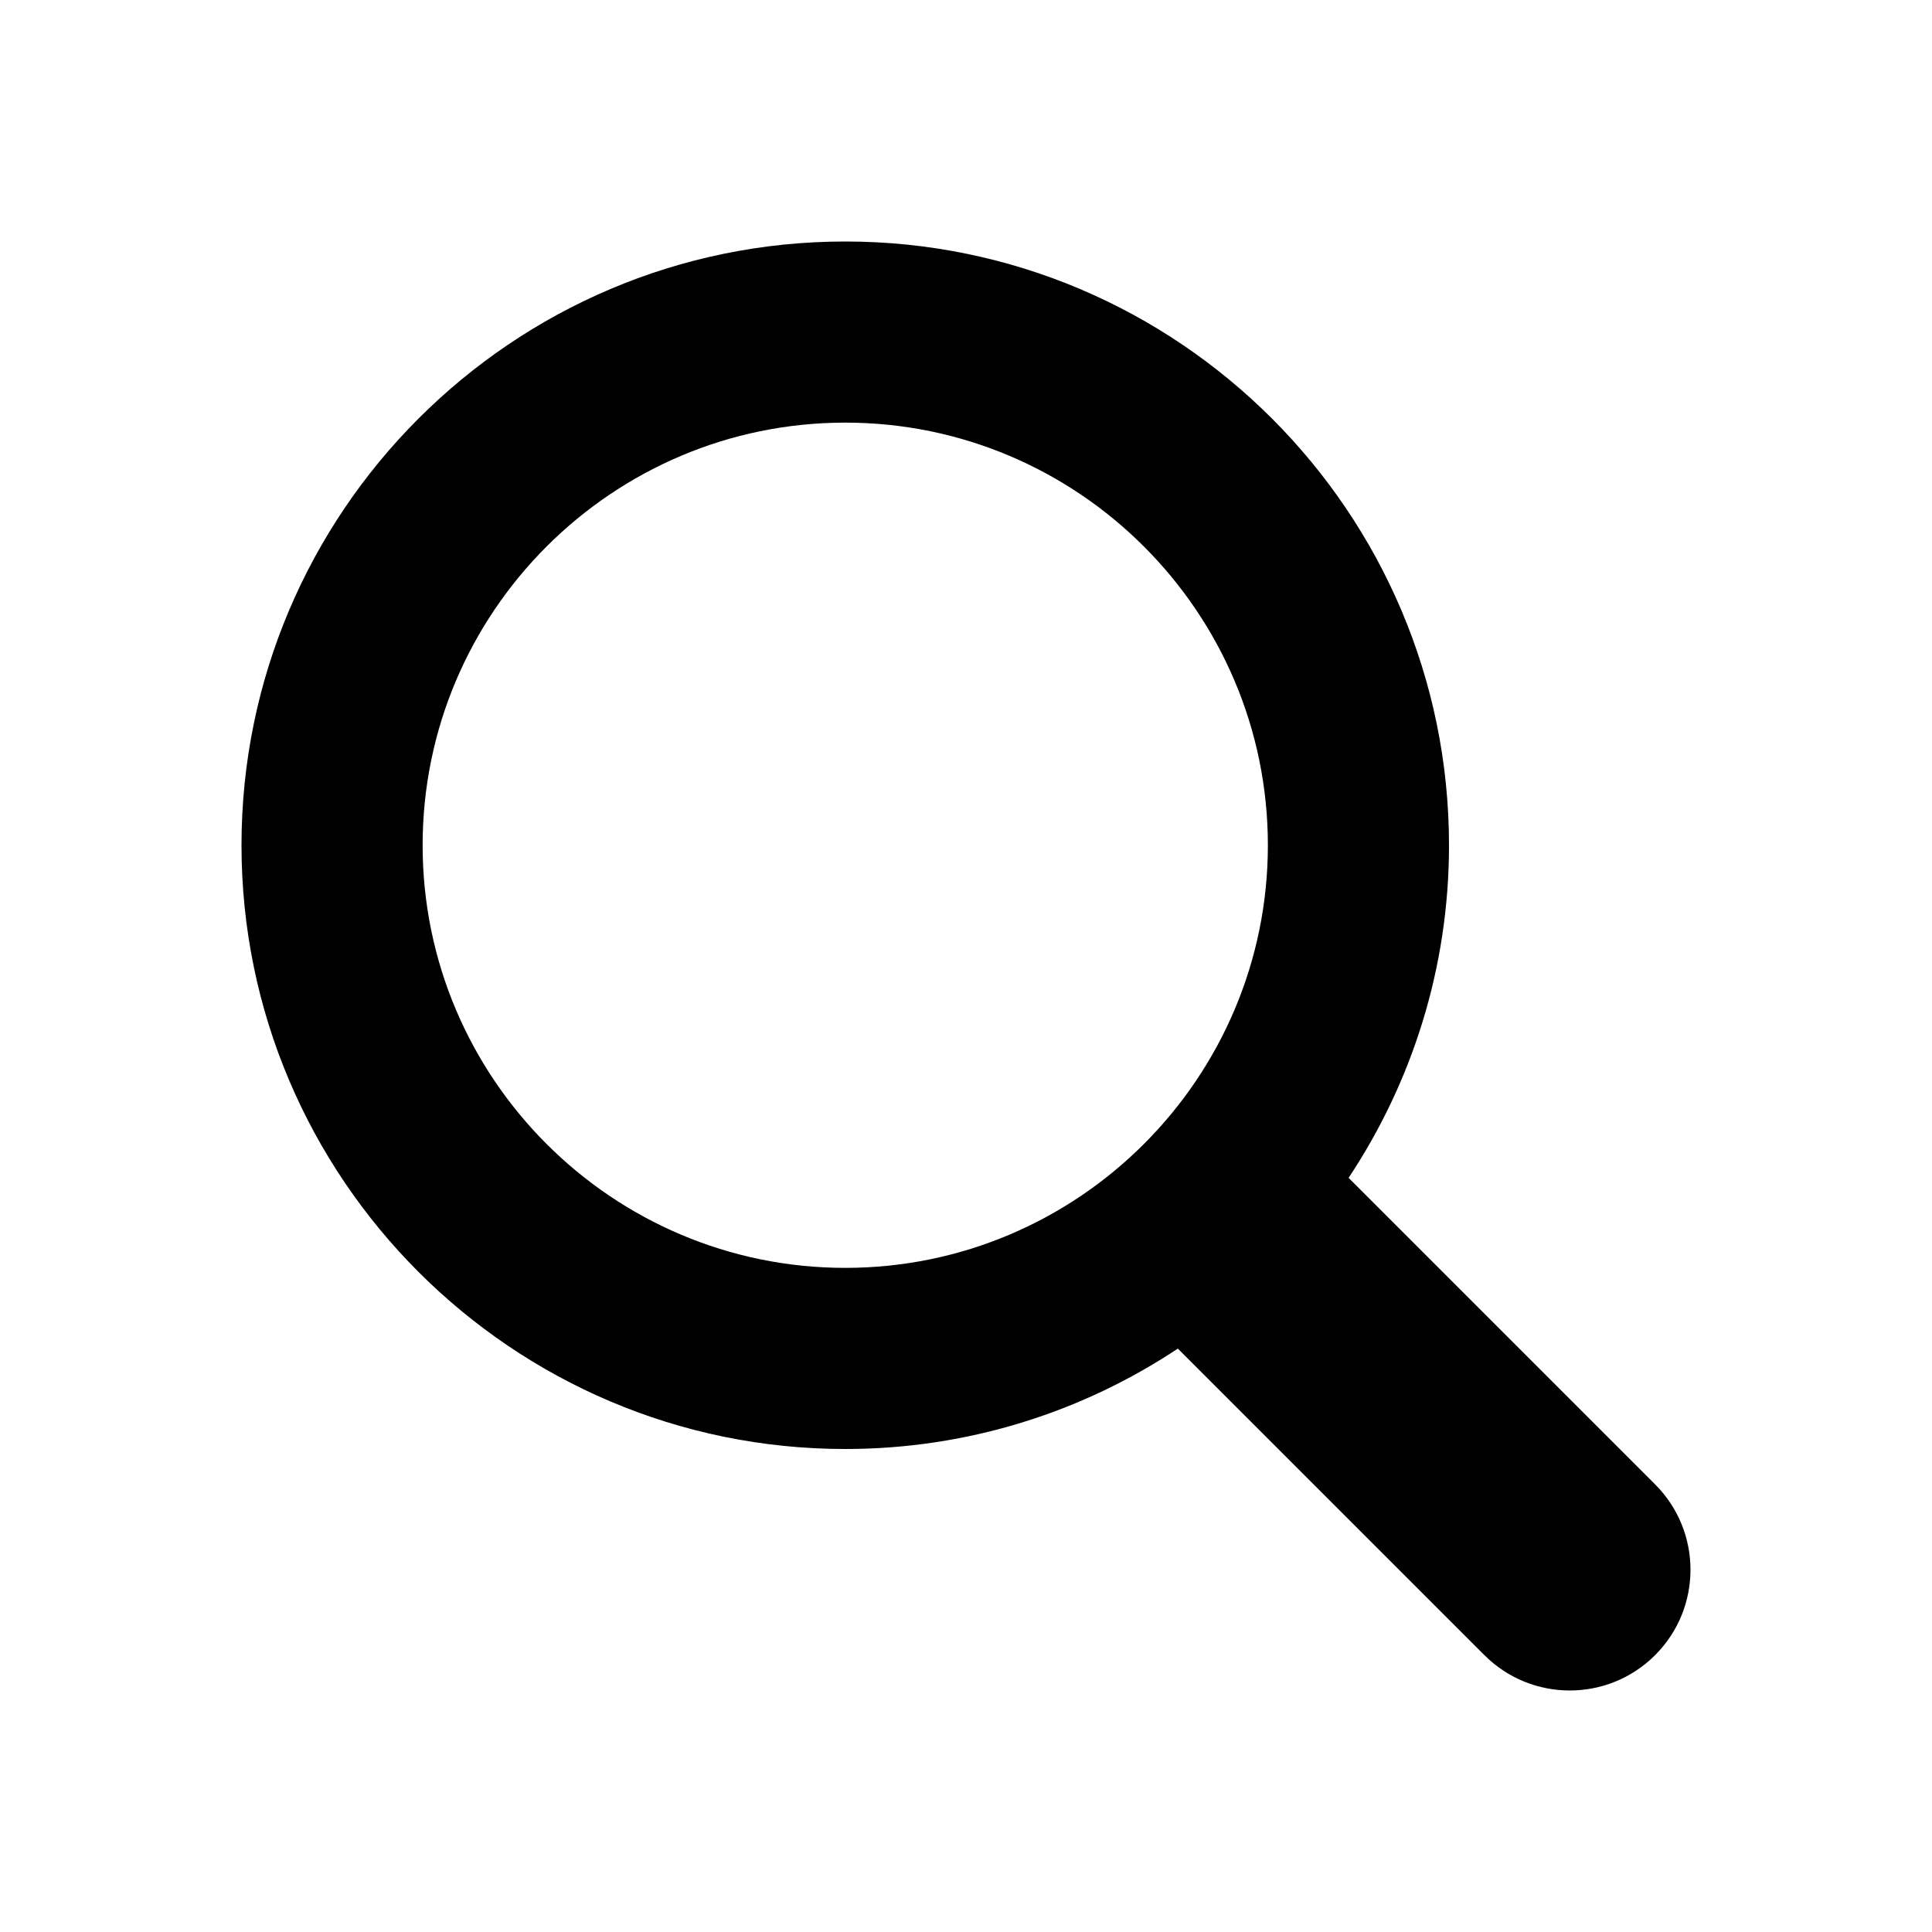
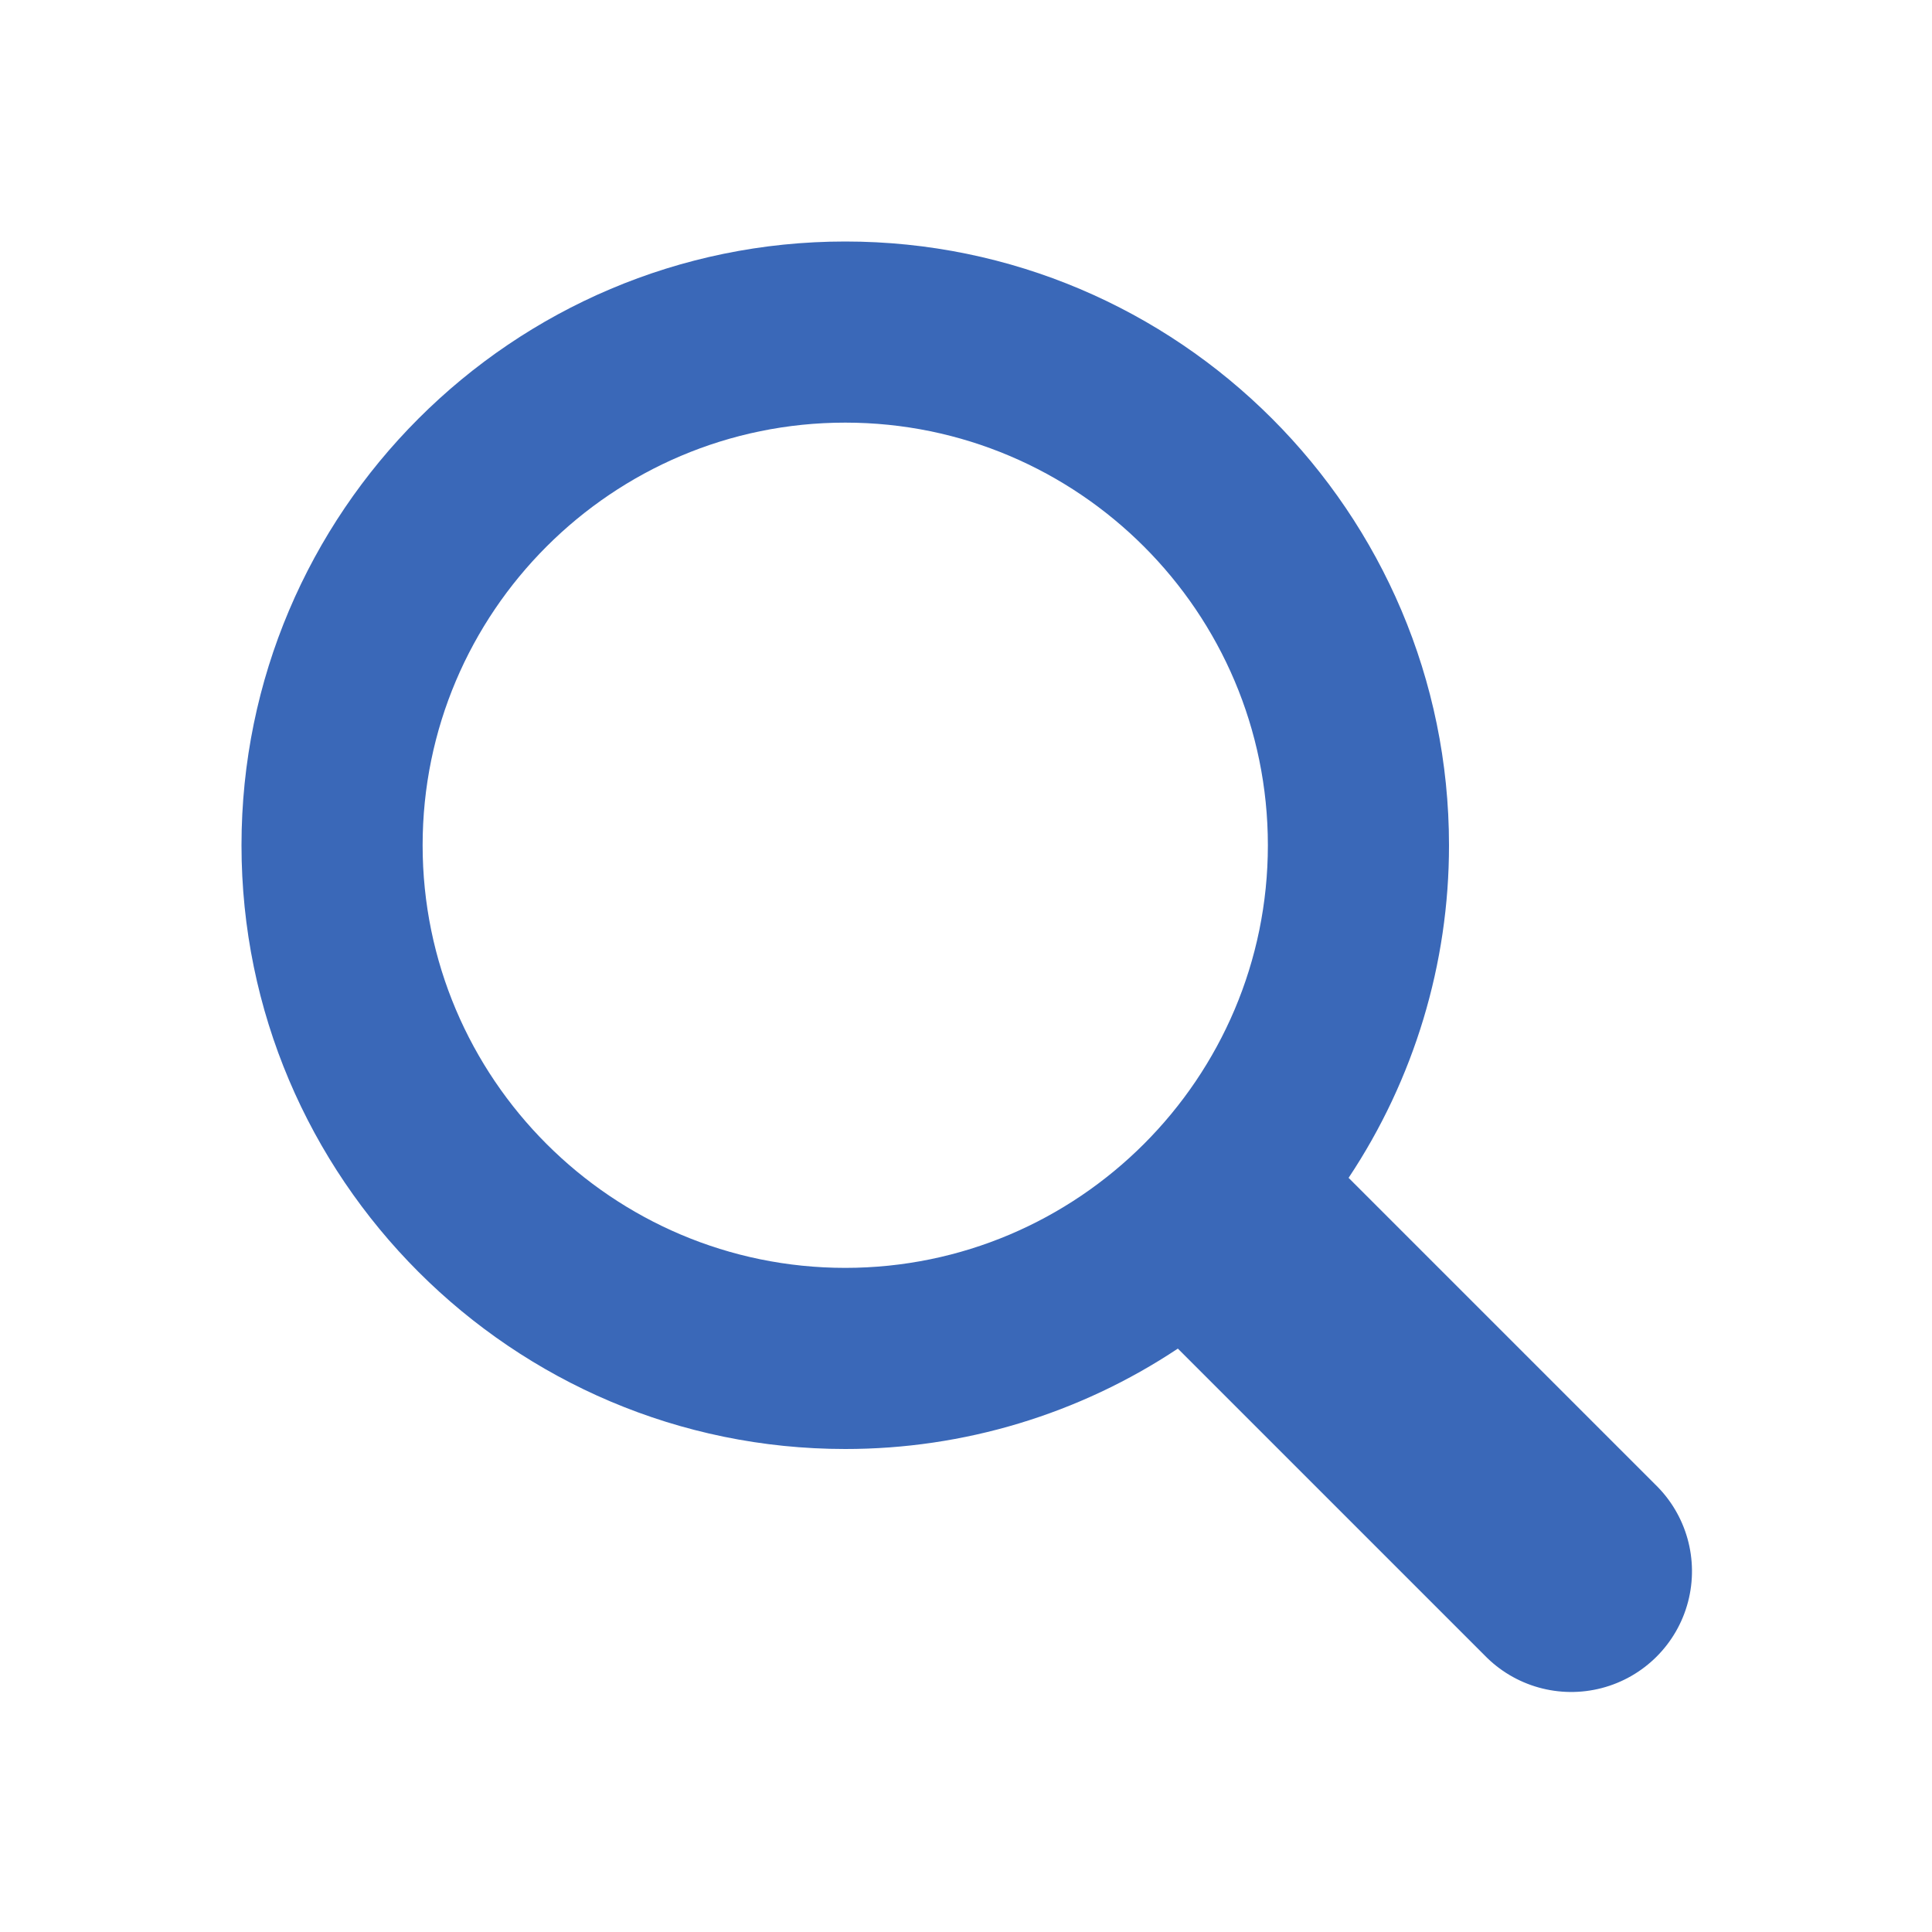
- <svg xmlns="http://www.w3.org/2000/svg" enable-background="new 0 0 32 32" id="Glyph" version="1.1" viewBox="0 0 32 32" xml:space="preserve">
-   <path d="M27.414,24.586l-5.077-5.077C23.386,17.928,24,16.035,24,14c0-5.514-4.486-10-10-10S4,8.486,4,14  s4.486,10,10,10c2.035,0,3.928-0.614,5.509-1.663l5.077,5.077c0.78,0.781,2.048,0.781,2.828,0  C28.195,26.633,28.195,25.367,27.414,24.586z M7,14c0-3.86,3.14-7,7-7s7,3.14,7,7s-3.14,7-7,7S7,17.86,7,14z" id="XMLID_223_" />
+ <svg xmlns="http://www.w3.org/2000/svg" xml:space="preserve" viewBox="0 0 32 32">
+   <path fill="#3A68B8" d="m27.414 24.586-5.077-5.077A9.932 9.932 0 0 0 24 14c0-5.514-4.486-10-10-10S4 8.486 4 14s4.486 10 10 10a9.932 9.932 0 0 0 5.509-1.663l5.077 5.077a2 2 0 1 0 2.828-2.828zM7 14c0-3.86 3.14-7 7-7s7 3.14 7 7-3.14 7-7 7-7-3.14-7-7z" />
</svg>
